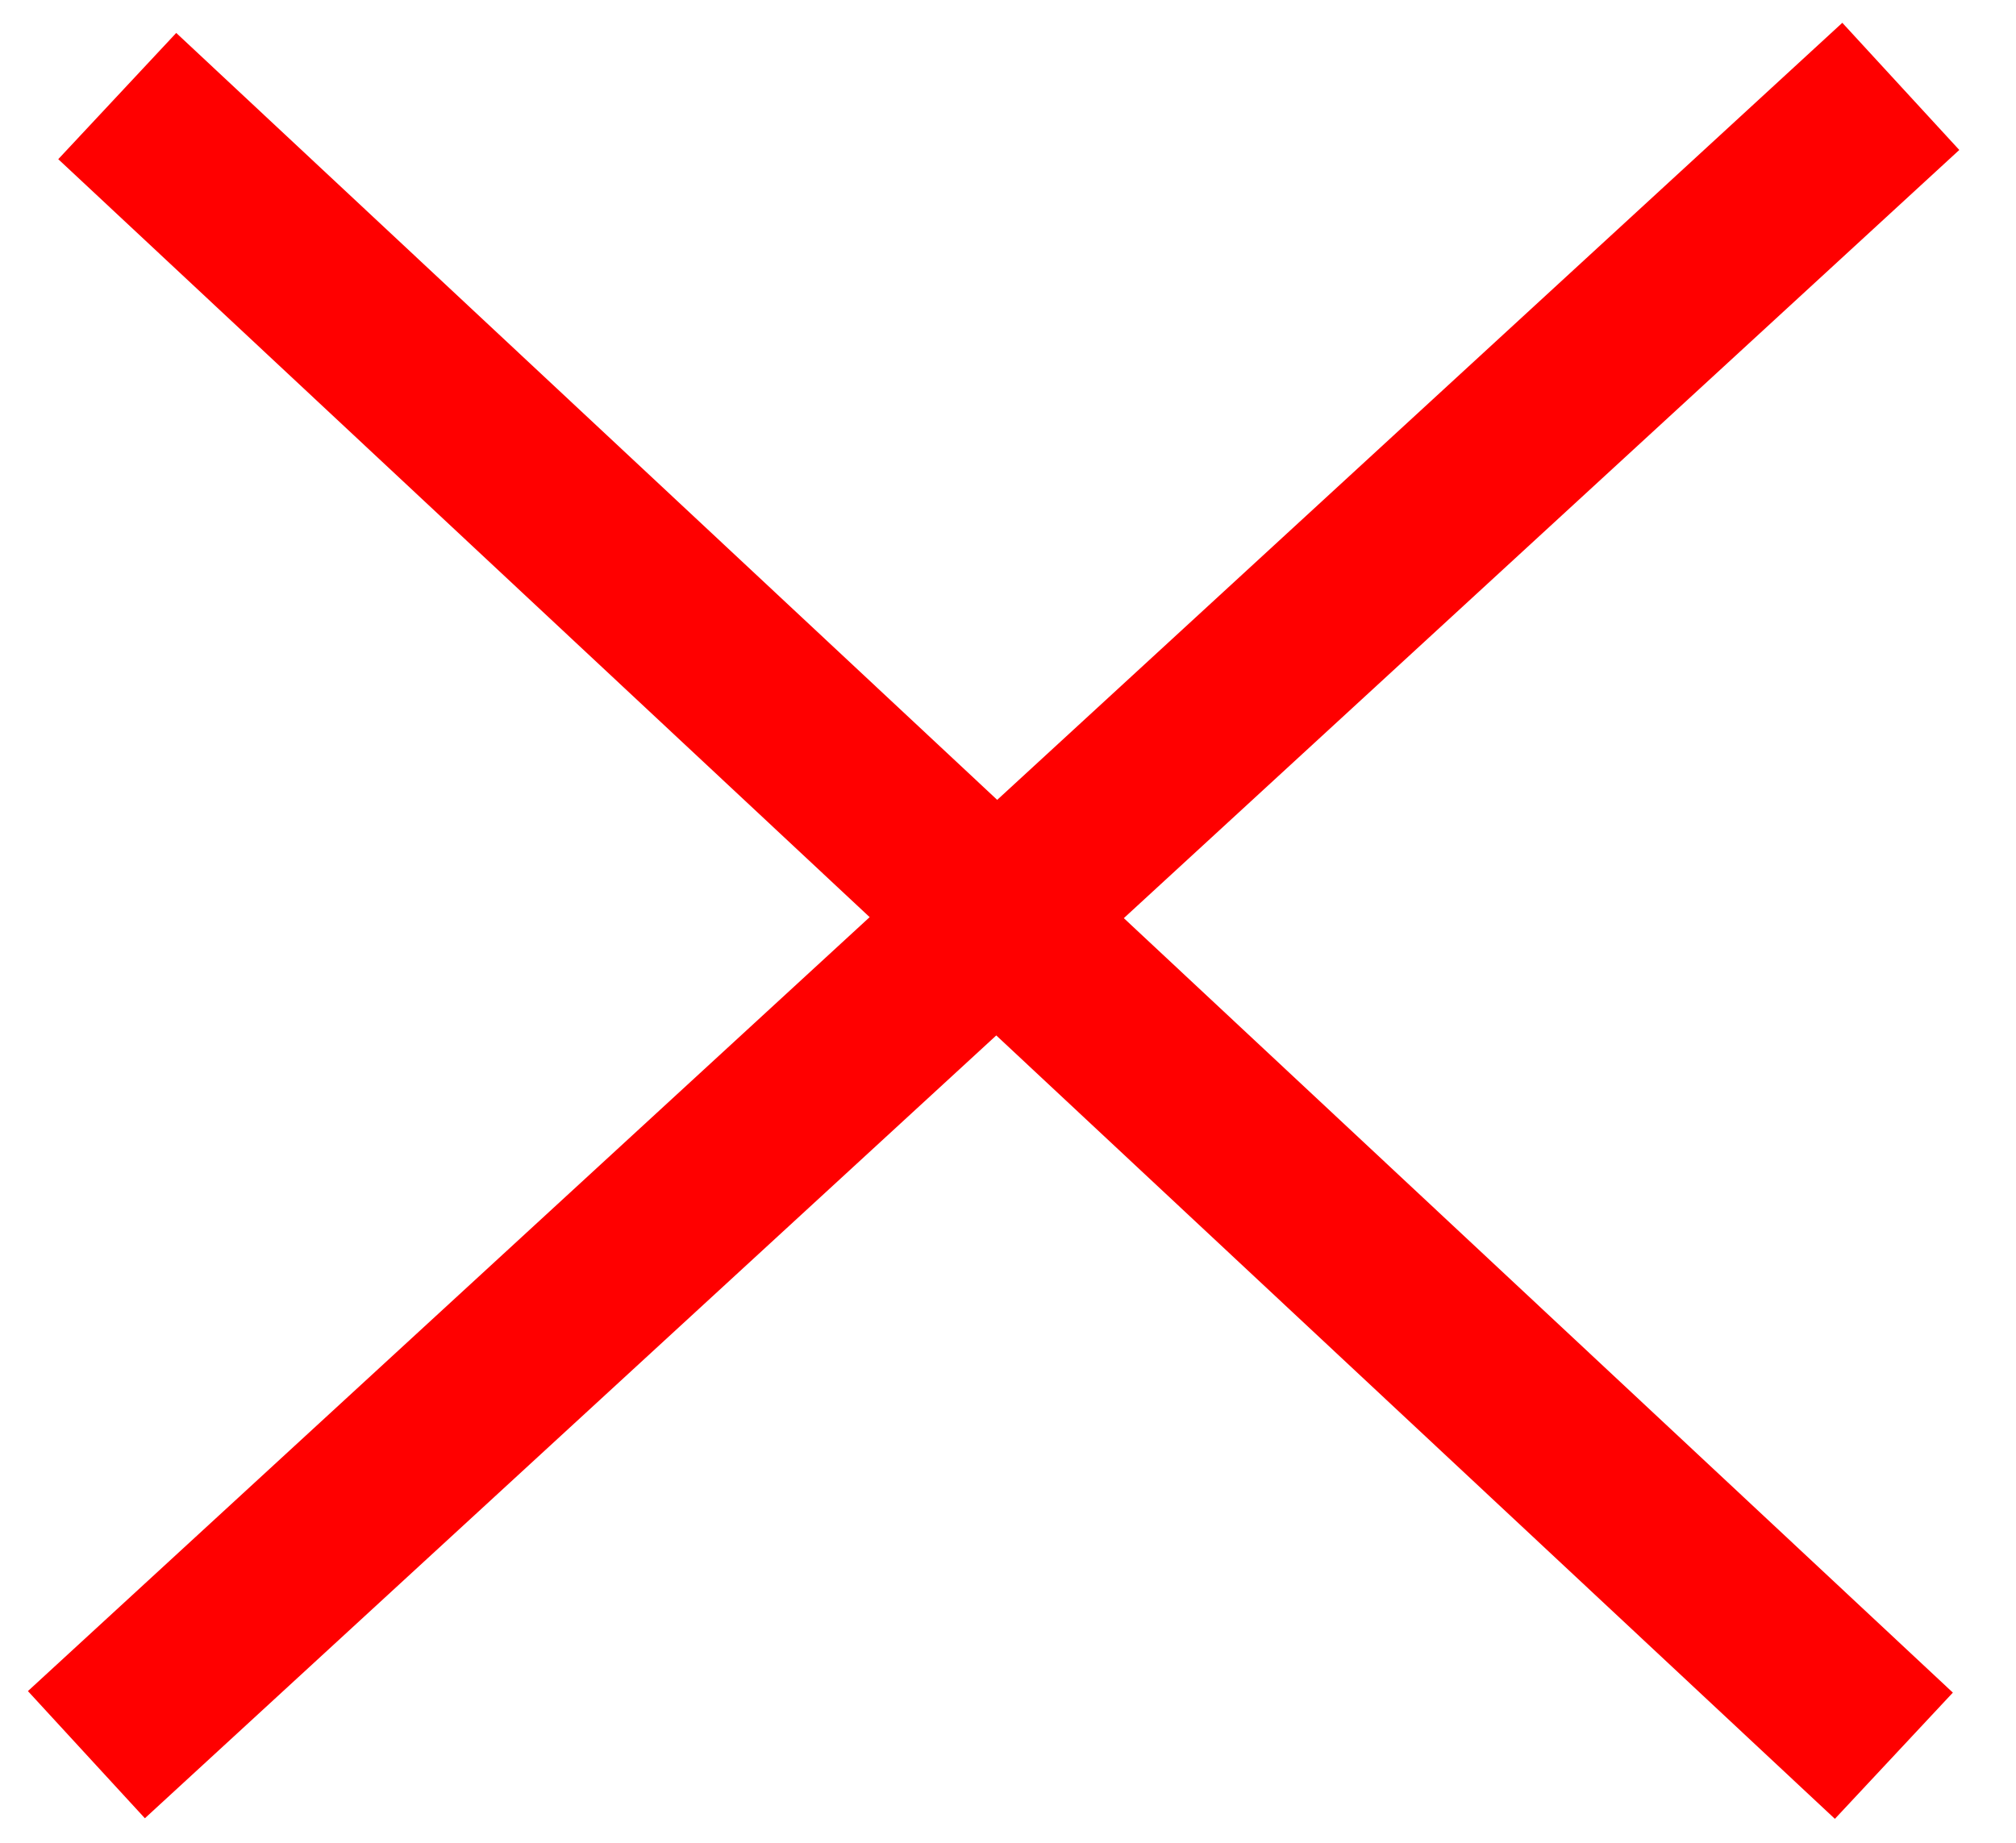
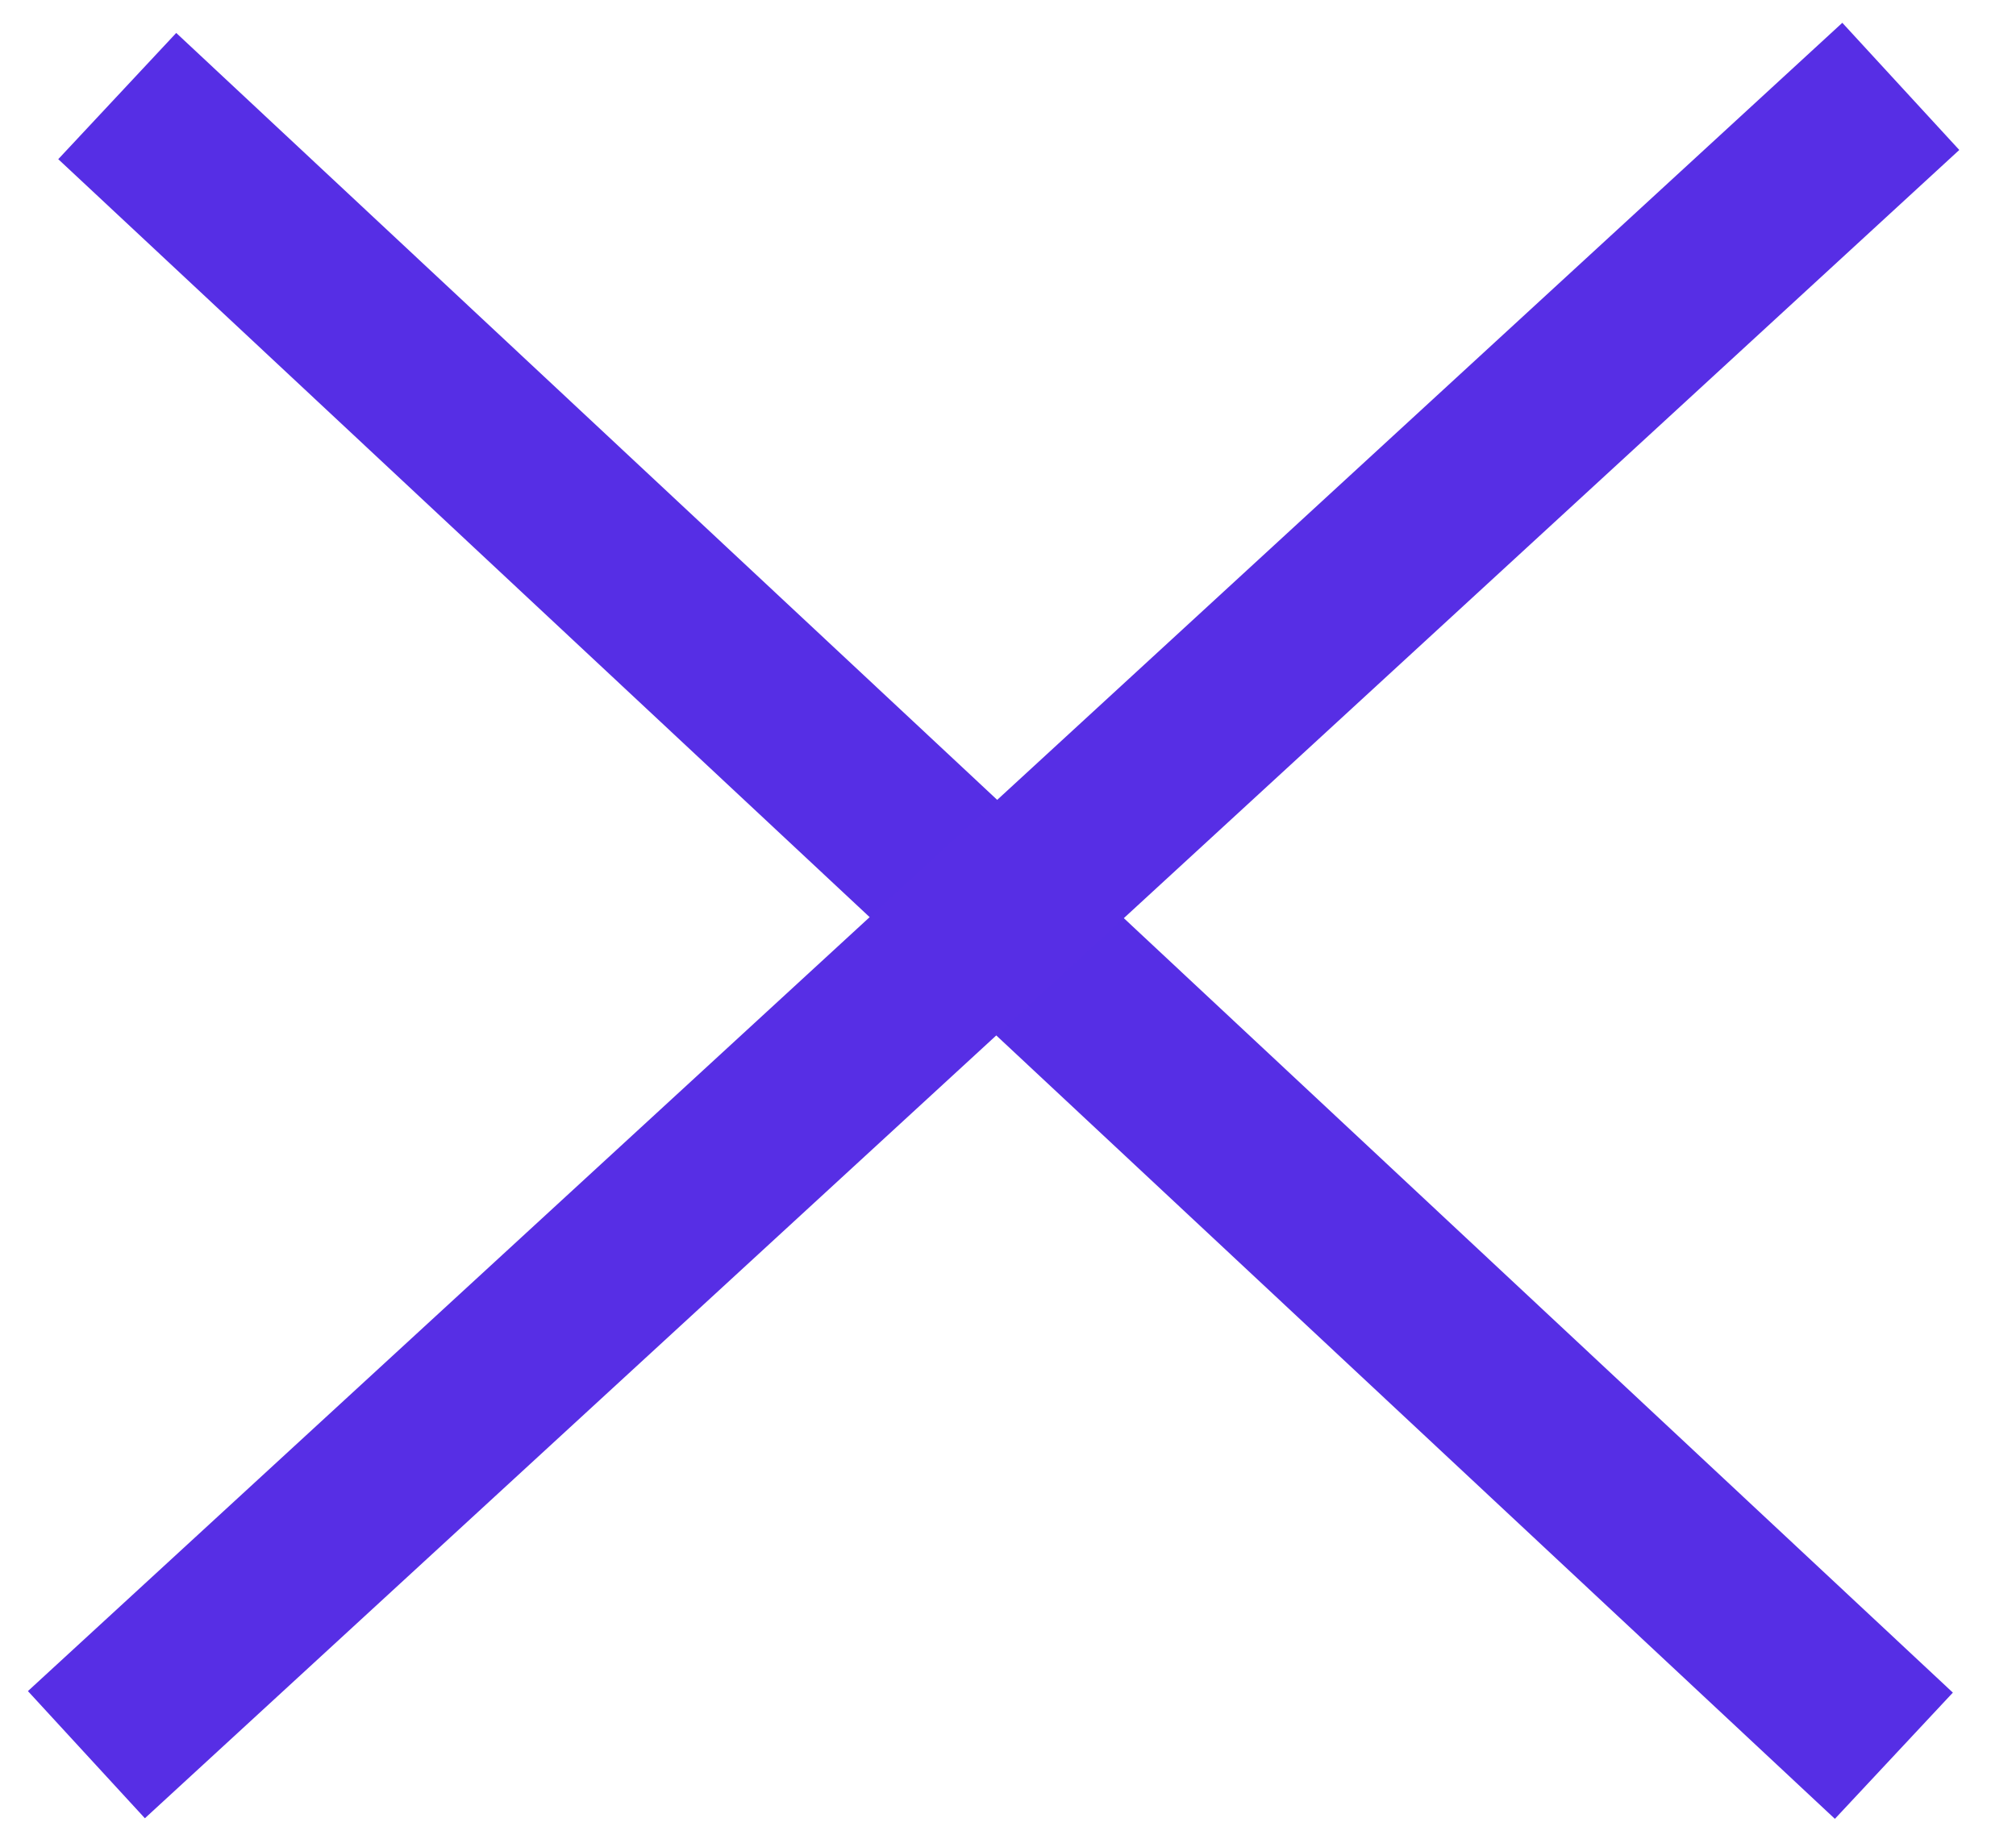
<svg xmlns="http://www.w3.org/2000/svg" width="140" height="128">
  <defs>
    <filter id="svg_1_blur">
      <feGaussianBlur stdDeviation="0" in="SourceGraphic" />
    </filter>
  </defs>
  <g>
-     <line stroke="#ff0000" filter="url(#svg_1_blur)" stroke-width="12" stroke-linecap="undefined" stroke-linejoin="undefined" id="svg_1" y2="6.672" x2="8.142" y1="121.954" x1="131.519" fill="none" />
-     <line stroke="#ff0000" stroke-linecap="undefined" stroke-linejoin="undefined" id="svg_5" y2="6" x2="132" y1="121.881" x1="6" stroke-width="12" fill="none" />
+     <line stroke="#572EE5" filter="url(#svg_1_blur)" stroke-width="12" stroke-linecap="undefined" stroke-linejoin="undefined" id="svg_1" y2="6.672" x2="8.142" y1="121.954" x1="131.519" fill="none" />
+     <line stroke="#572EE5" stroke-linecap="undefined" stroke-linejoin="undefined" id="svg_5" y2="6" x2="132" y1="121.881" x1="6" stroke-width="12" fill="none" />
  </g>
</svg>
